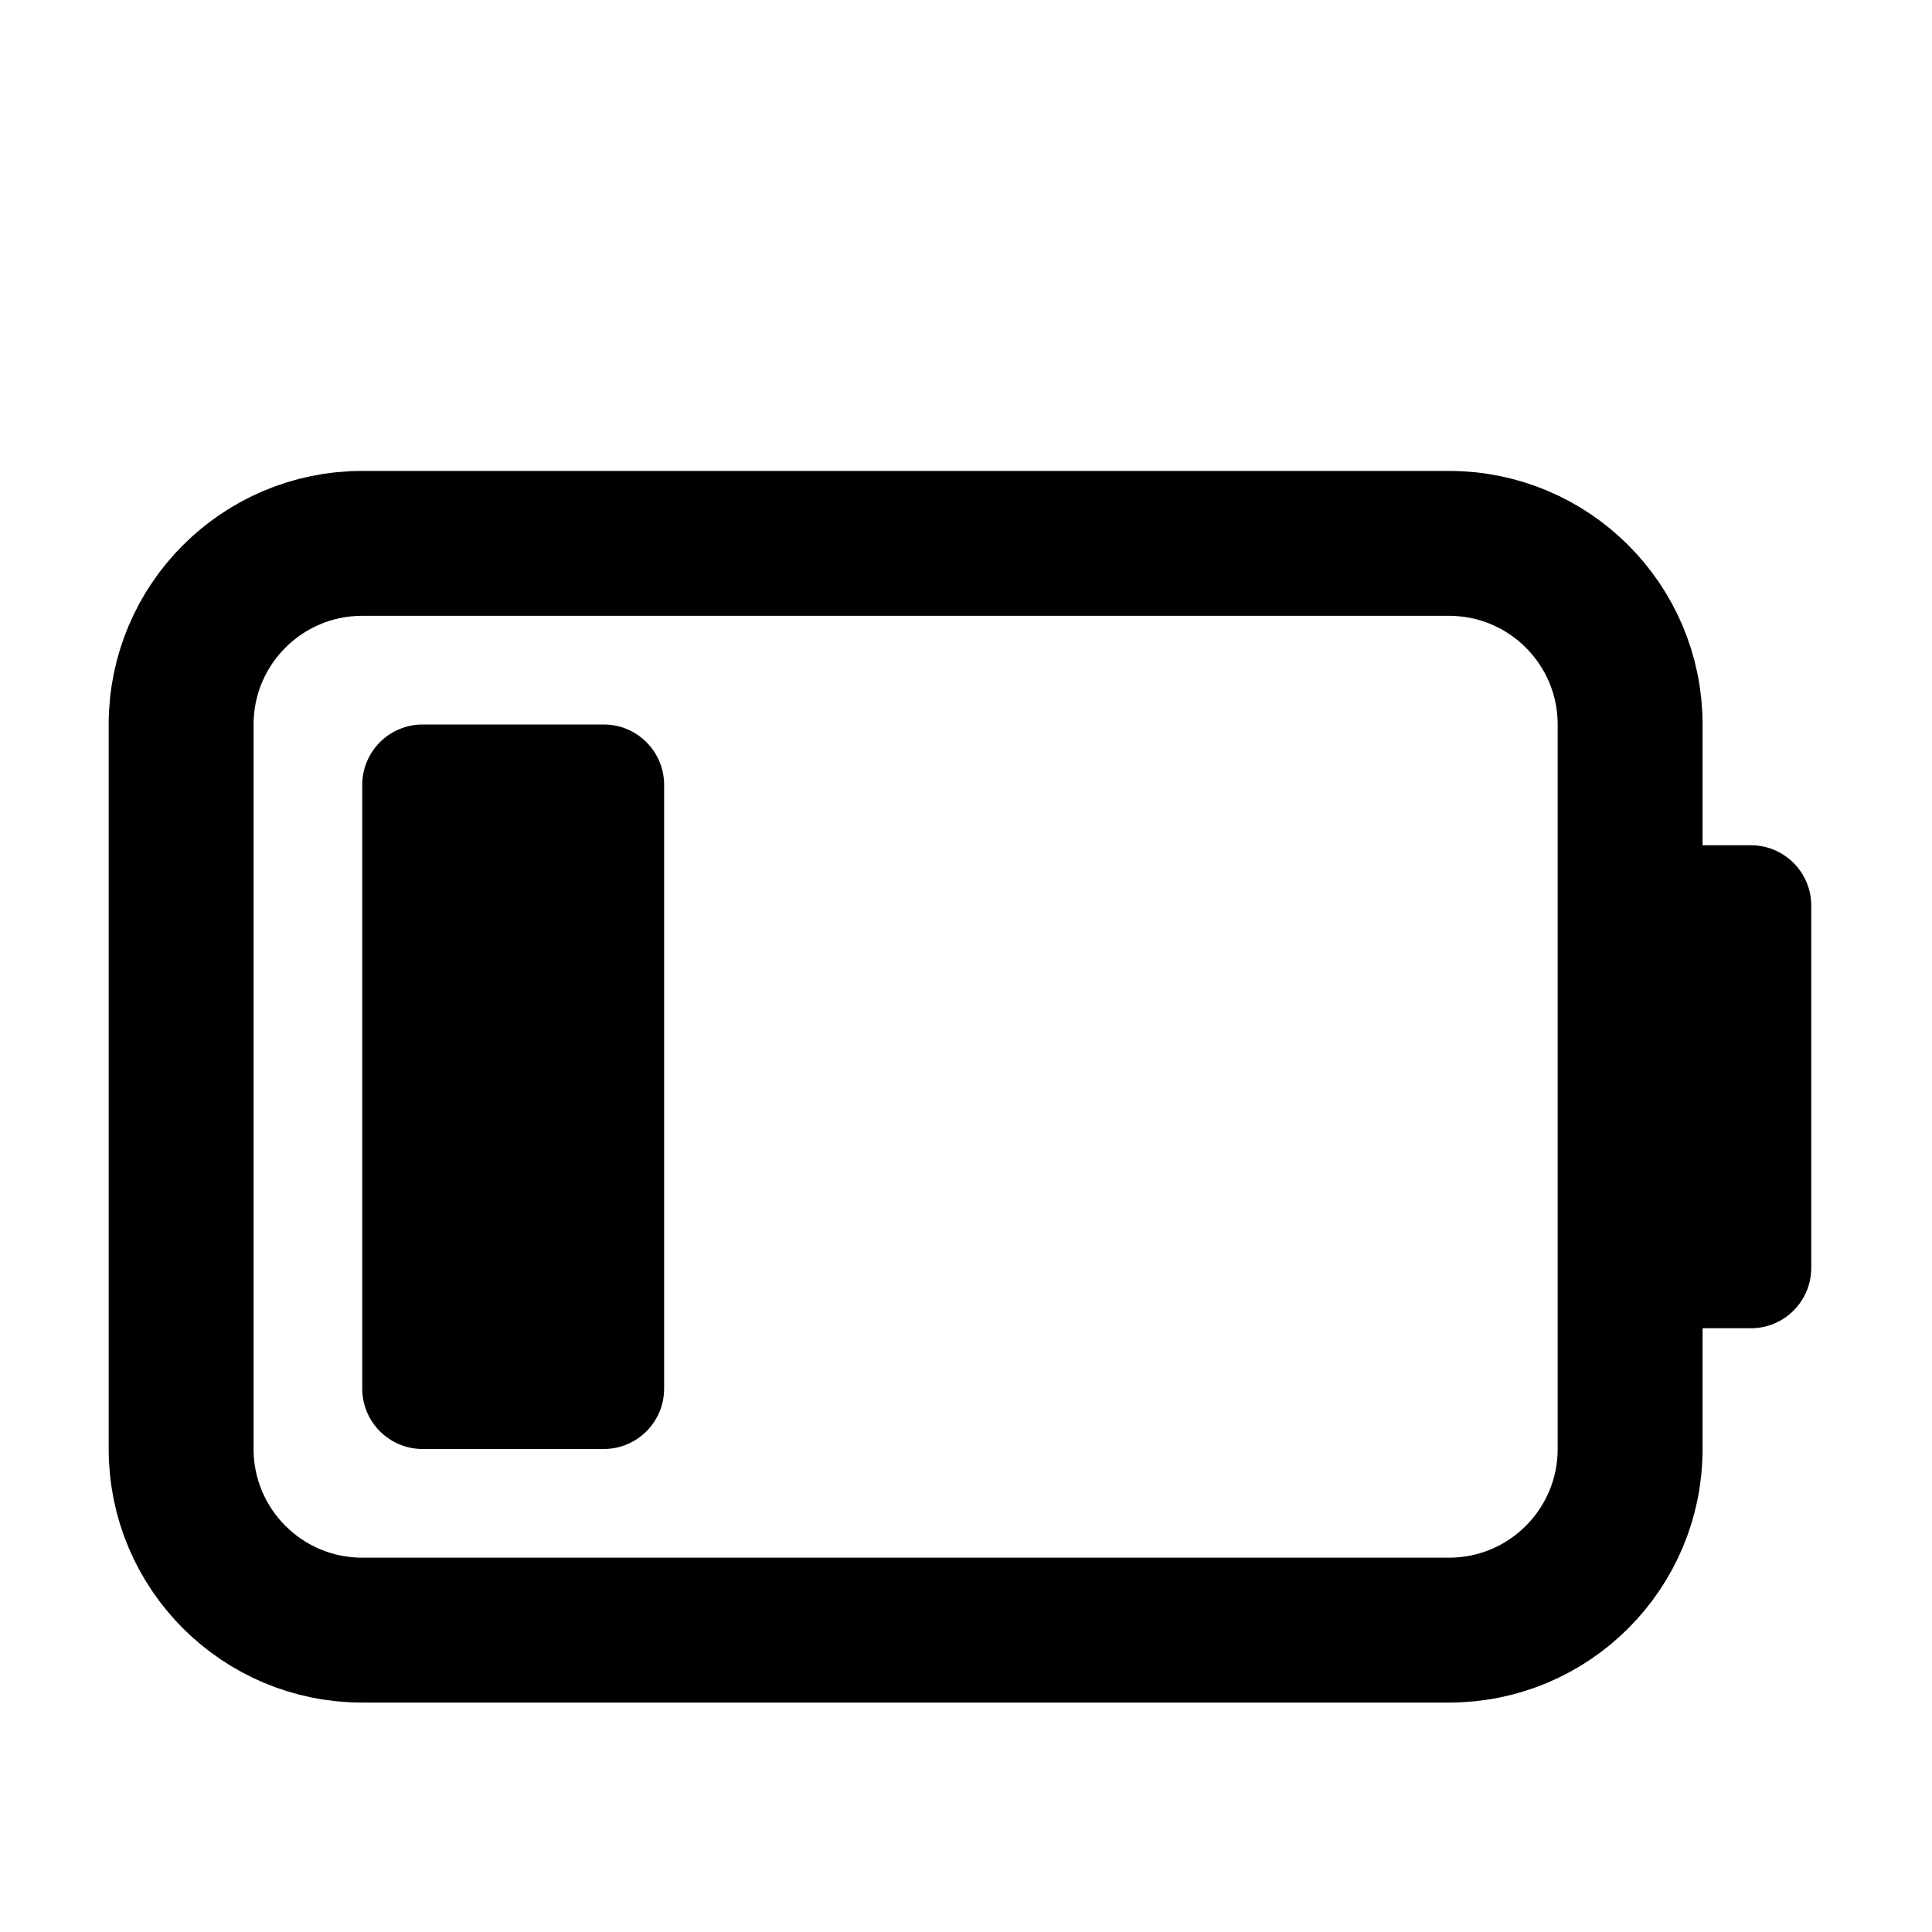
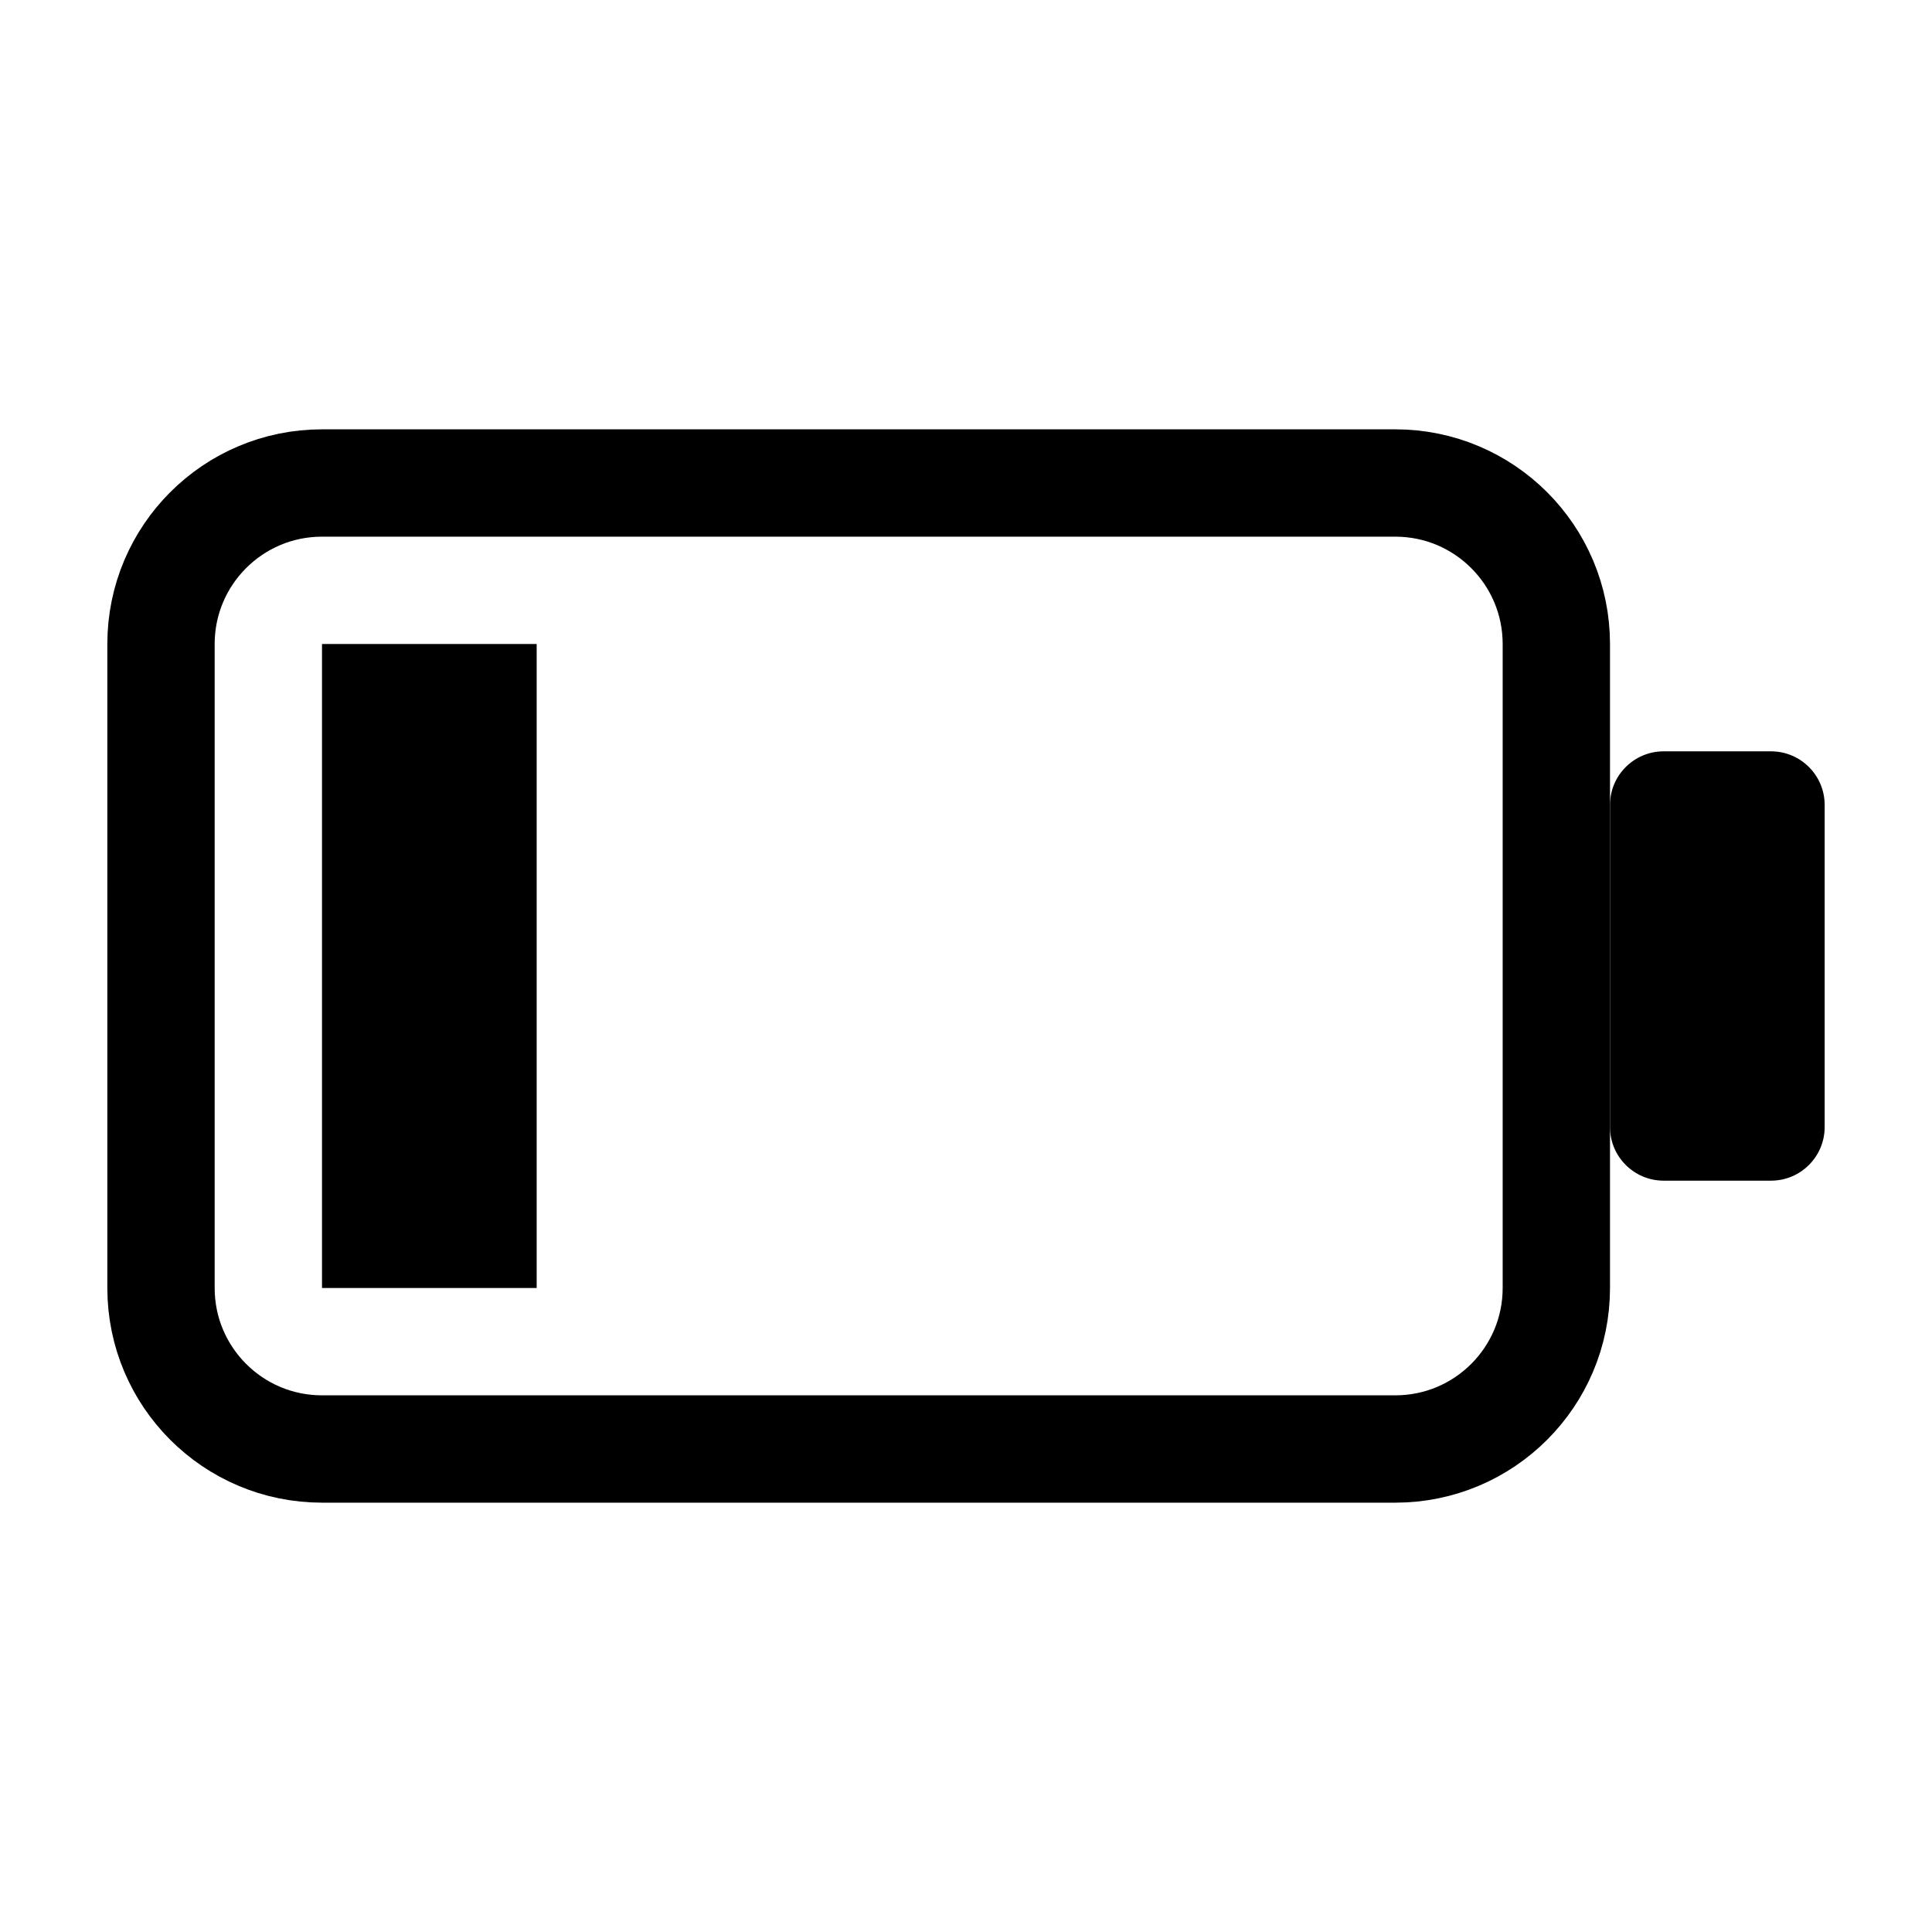
- <svg xmlns="http://www.w3.org/2000/svg" width="20" height="20" viewBox="0 0 16 16">
-   <rect x="1.5" y="4.5" width="12" height="9" rx="1.5" fill="none" stroke="#000" stroke-width="1.2" />
-   <rect x="13.5" y="7" width="1.5" height="4" rx="0.5" fill="#000" />
-   <rect x="3" y="6" width="2.5" height="6" rx="0.5" fill="#000" />
+ <svg xmlns="http://www.w3.org/2000/svg" width="18" height="18" viewBox="0 0 18 18">
+   <rect x="1.5" y="4.5" width="13" height="9" rx="1.5" fill="none" stroke="#000" />
+   <rect x="15" y="7" width="2" height="4" rx="0.5" />
+   <rect x="3" y="6" width="2" height="6" />
</svg>
